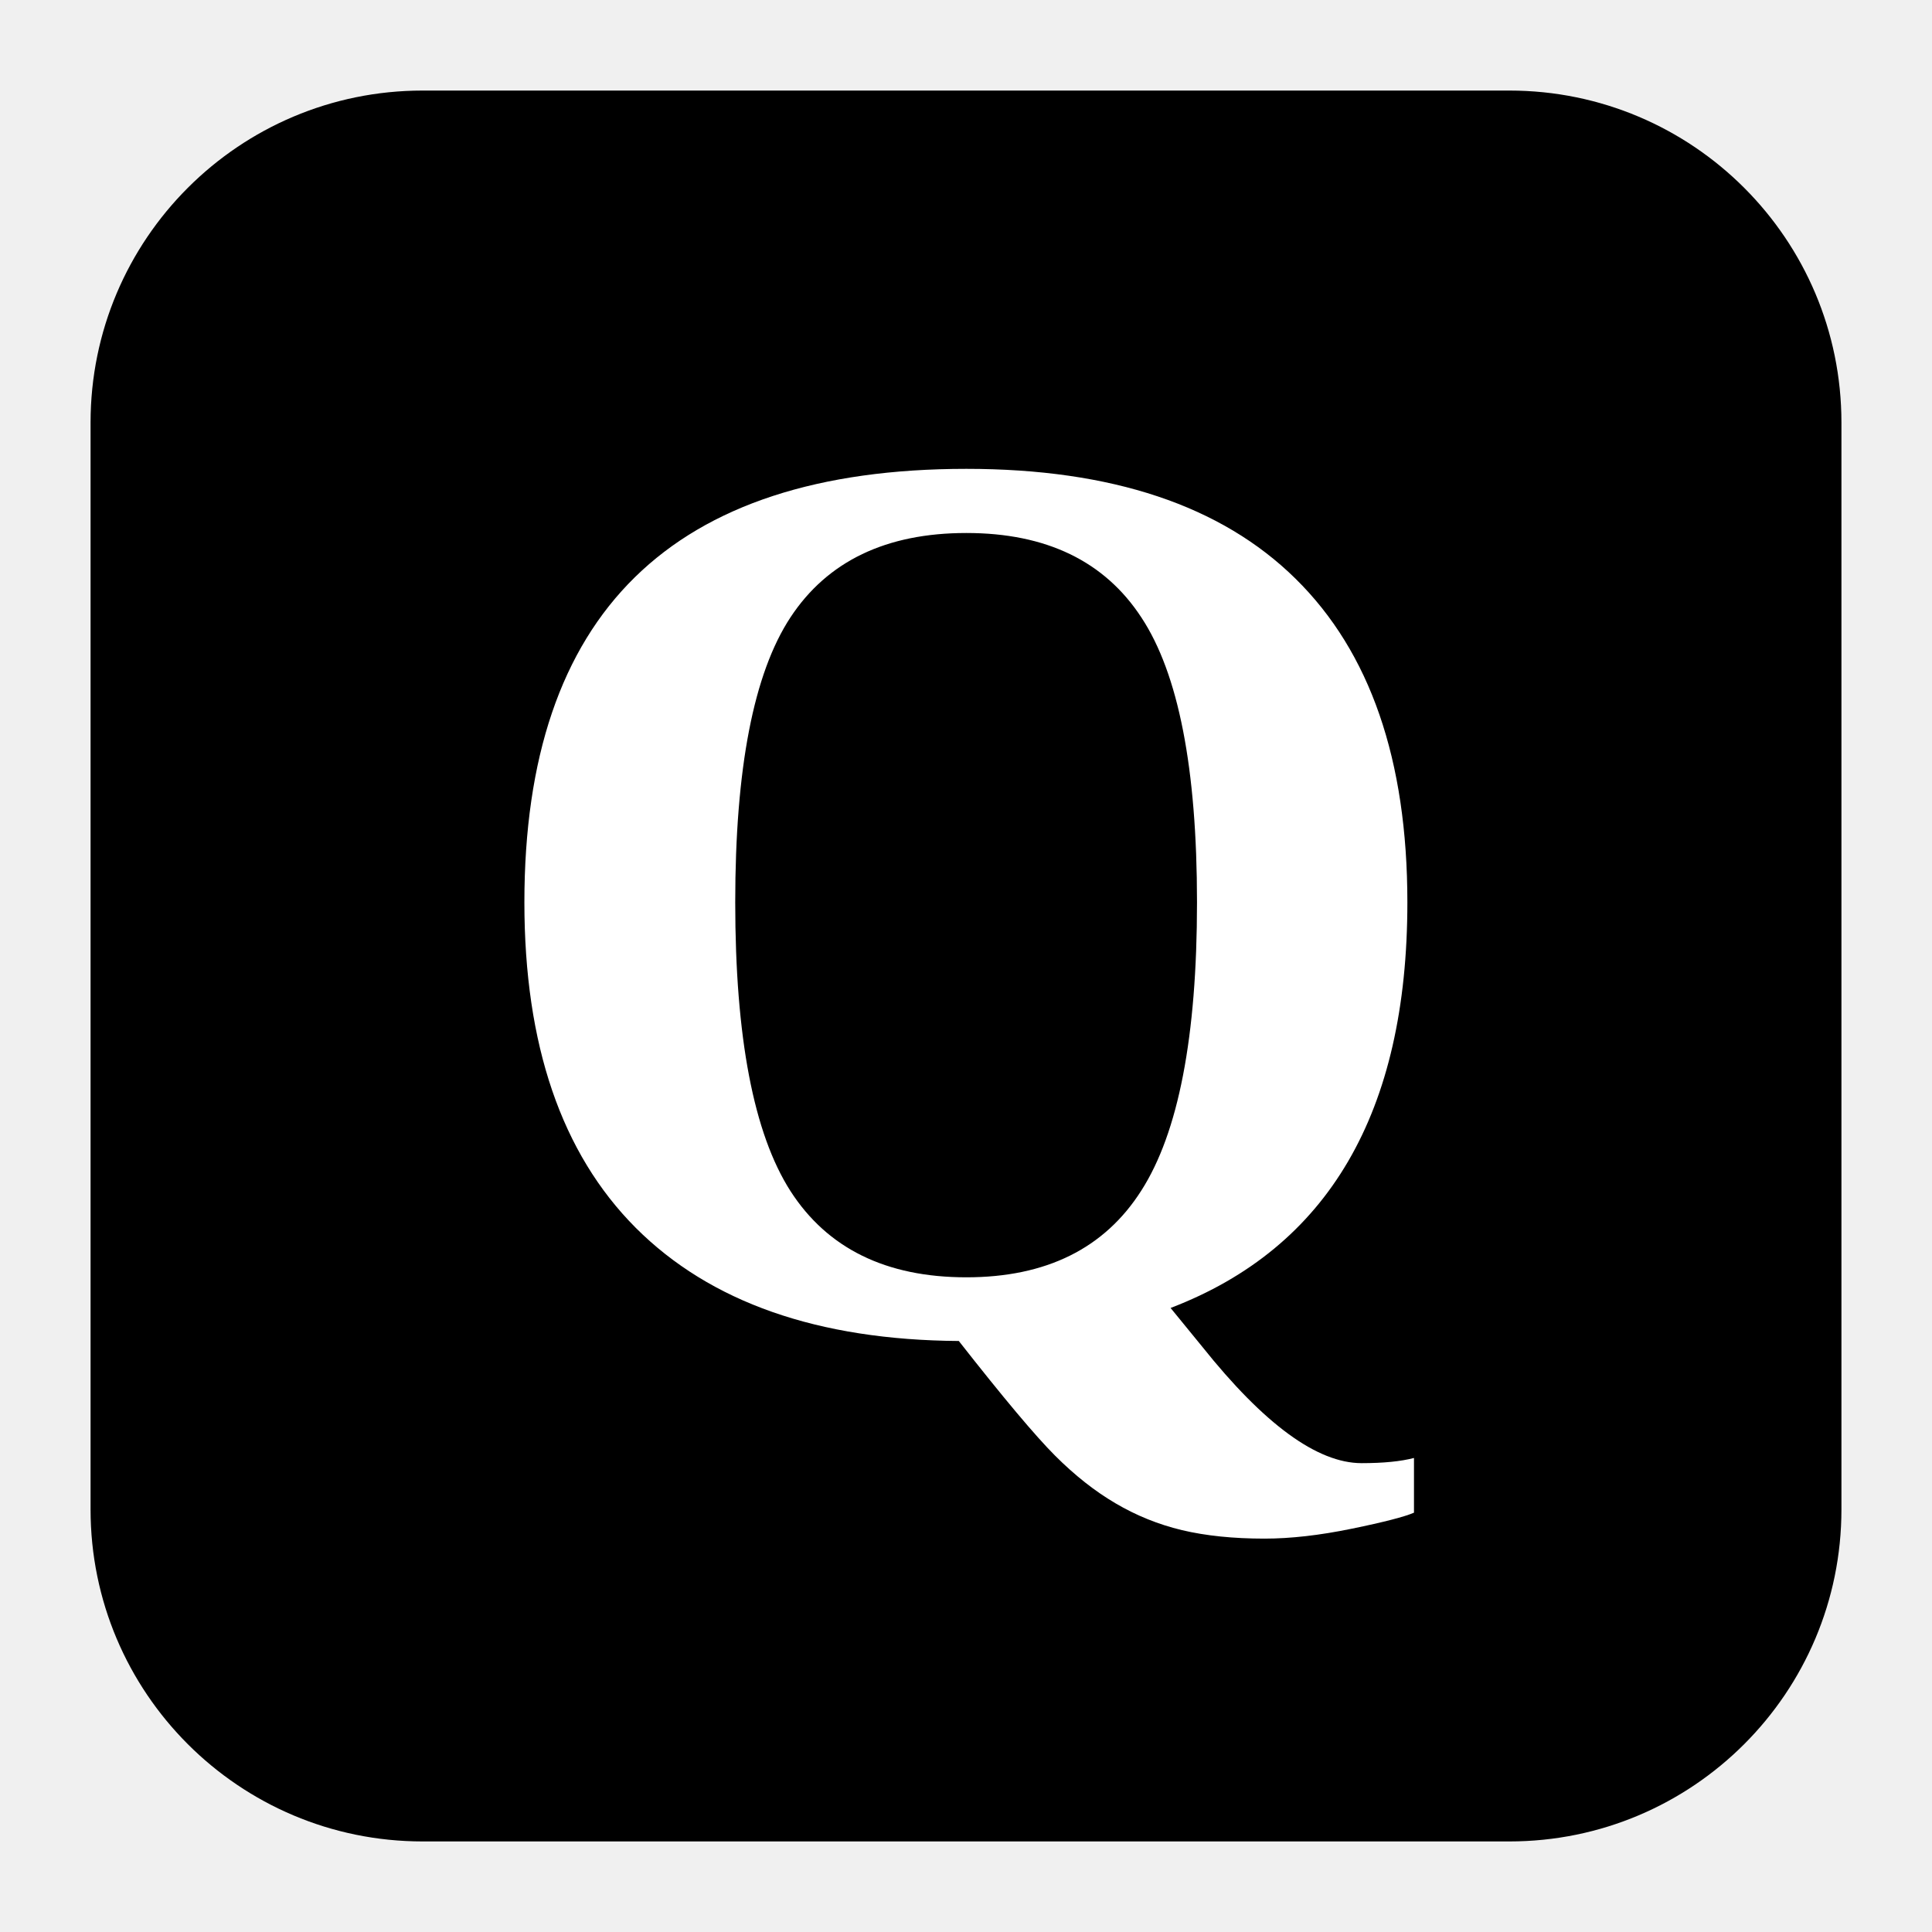
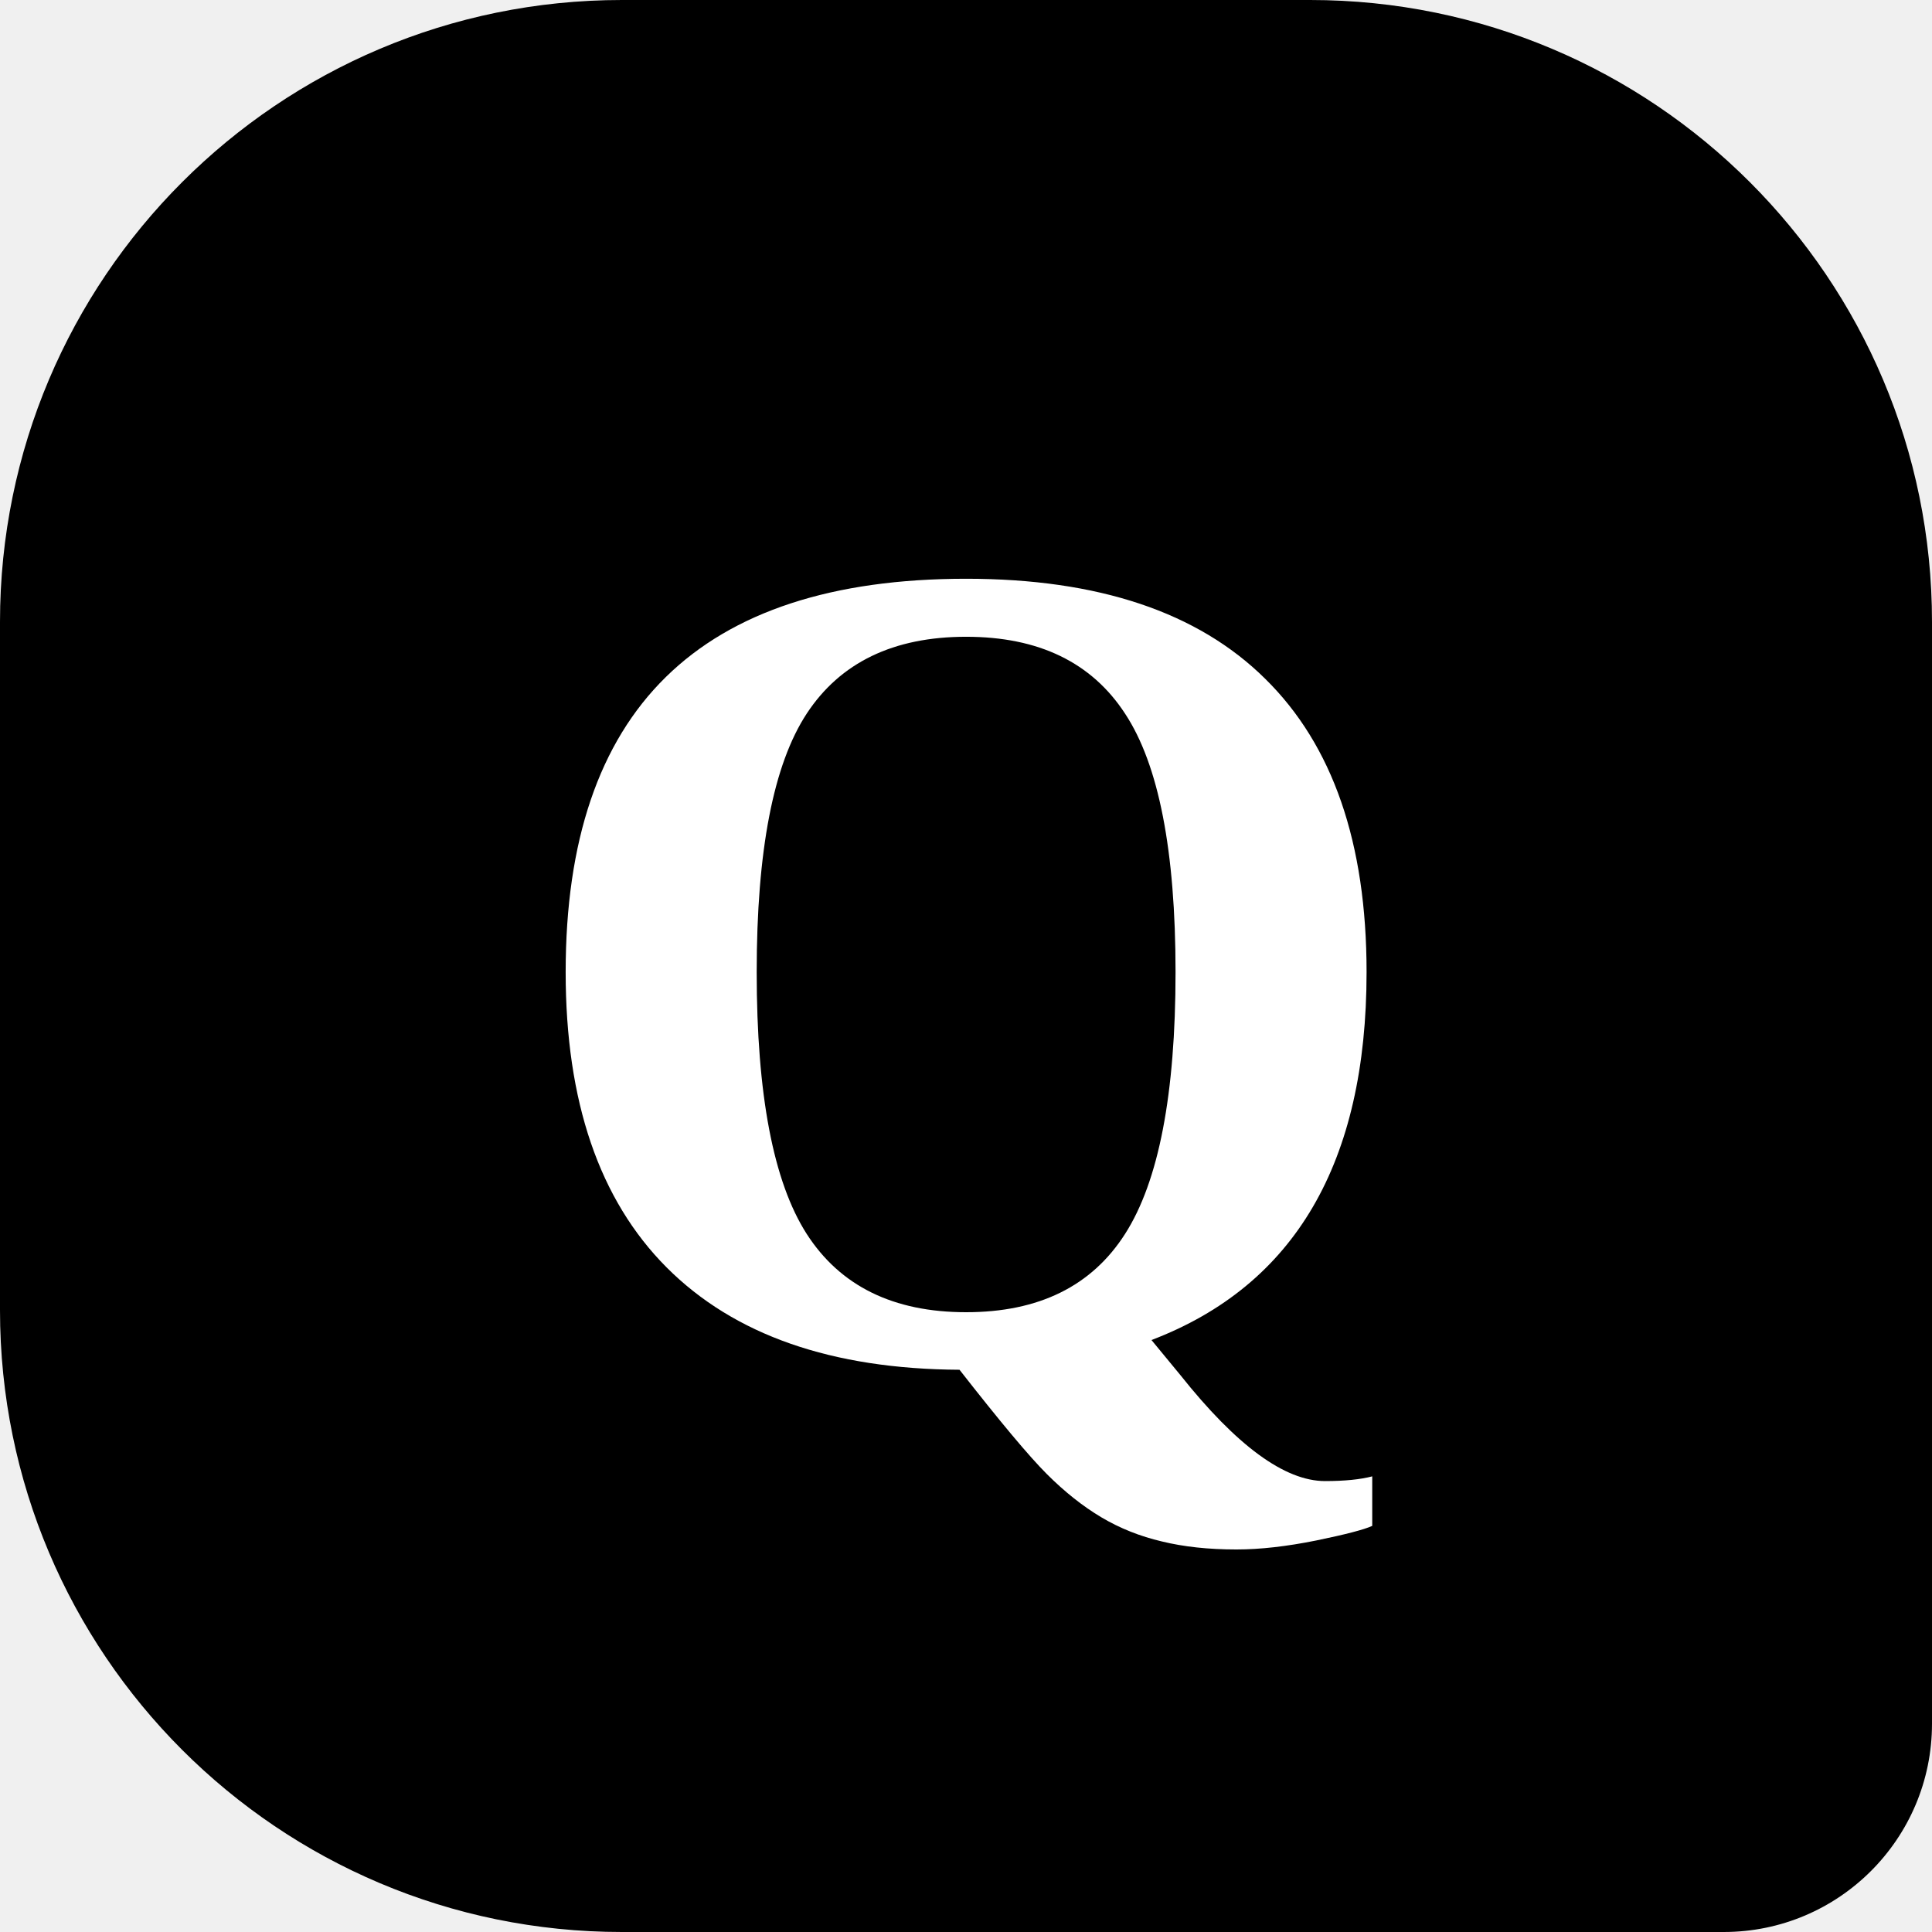
<svg xmlns="http://www.w3.org/2000/svg" viewBox="0 0 64 64">
-   <rect x="3" y="3" width="58" height="58" rx="11" fill="#000" />
-   <text x="32" y="44" text-anchor="middle" fill="#fff" font-family="Georgia, 'Times New Roman', serif" font-size="43" font-weight="600">Q</text>
+   <path d="M20.6 0h22.8A20.6 20.6 0 0 1 64 20.6v36.5A6.9 6.9 0 0 1 57.1 64H20.6A20.6 20.6 0 0 1 0 43.4V20.6A20.6 20.6 0 0 1 20.6 0Z" fill="#000" />
+   <text x="32" y="45" text-anchor="middle" fill="#fff" font-family="'Newsreader', Georgia, 'Times New Roman', serif" font-size="39" font-weight="600">Q</text>
</svg>
